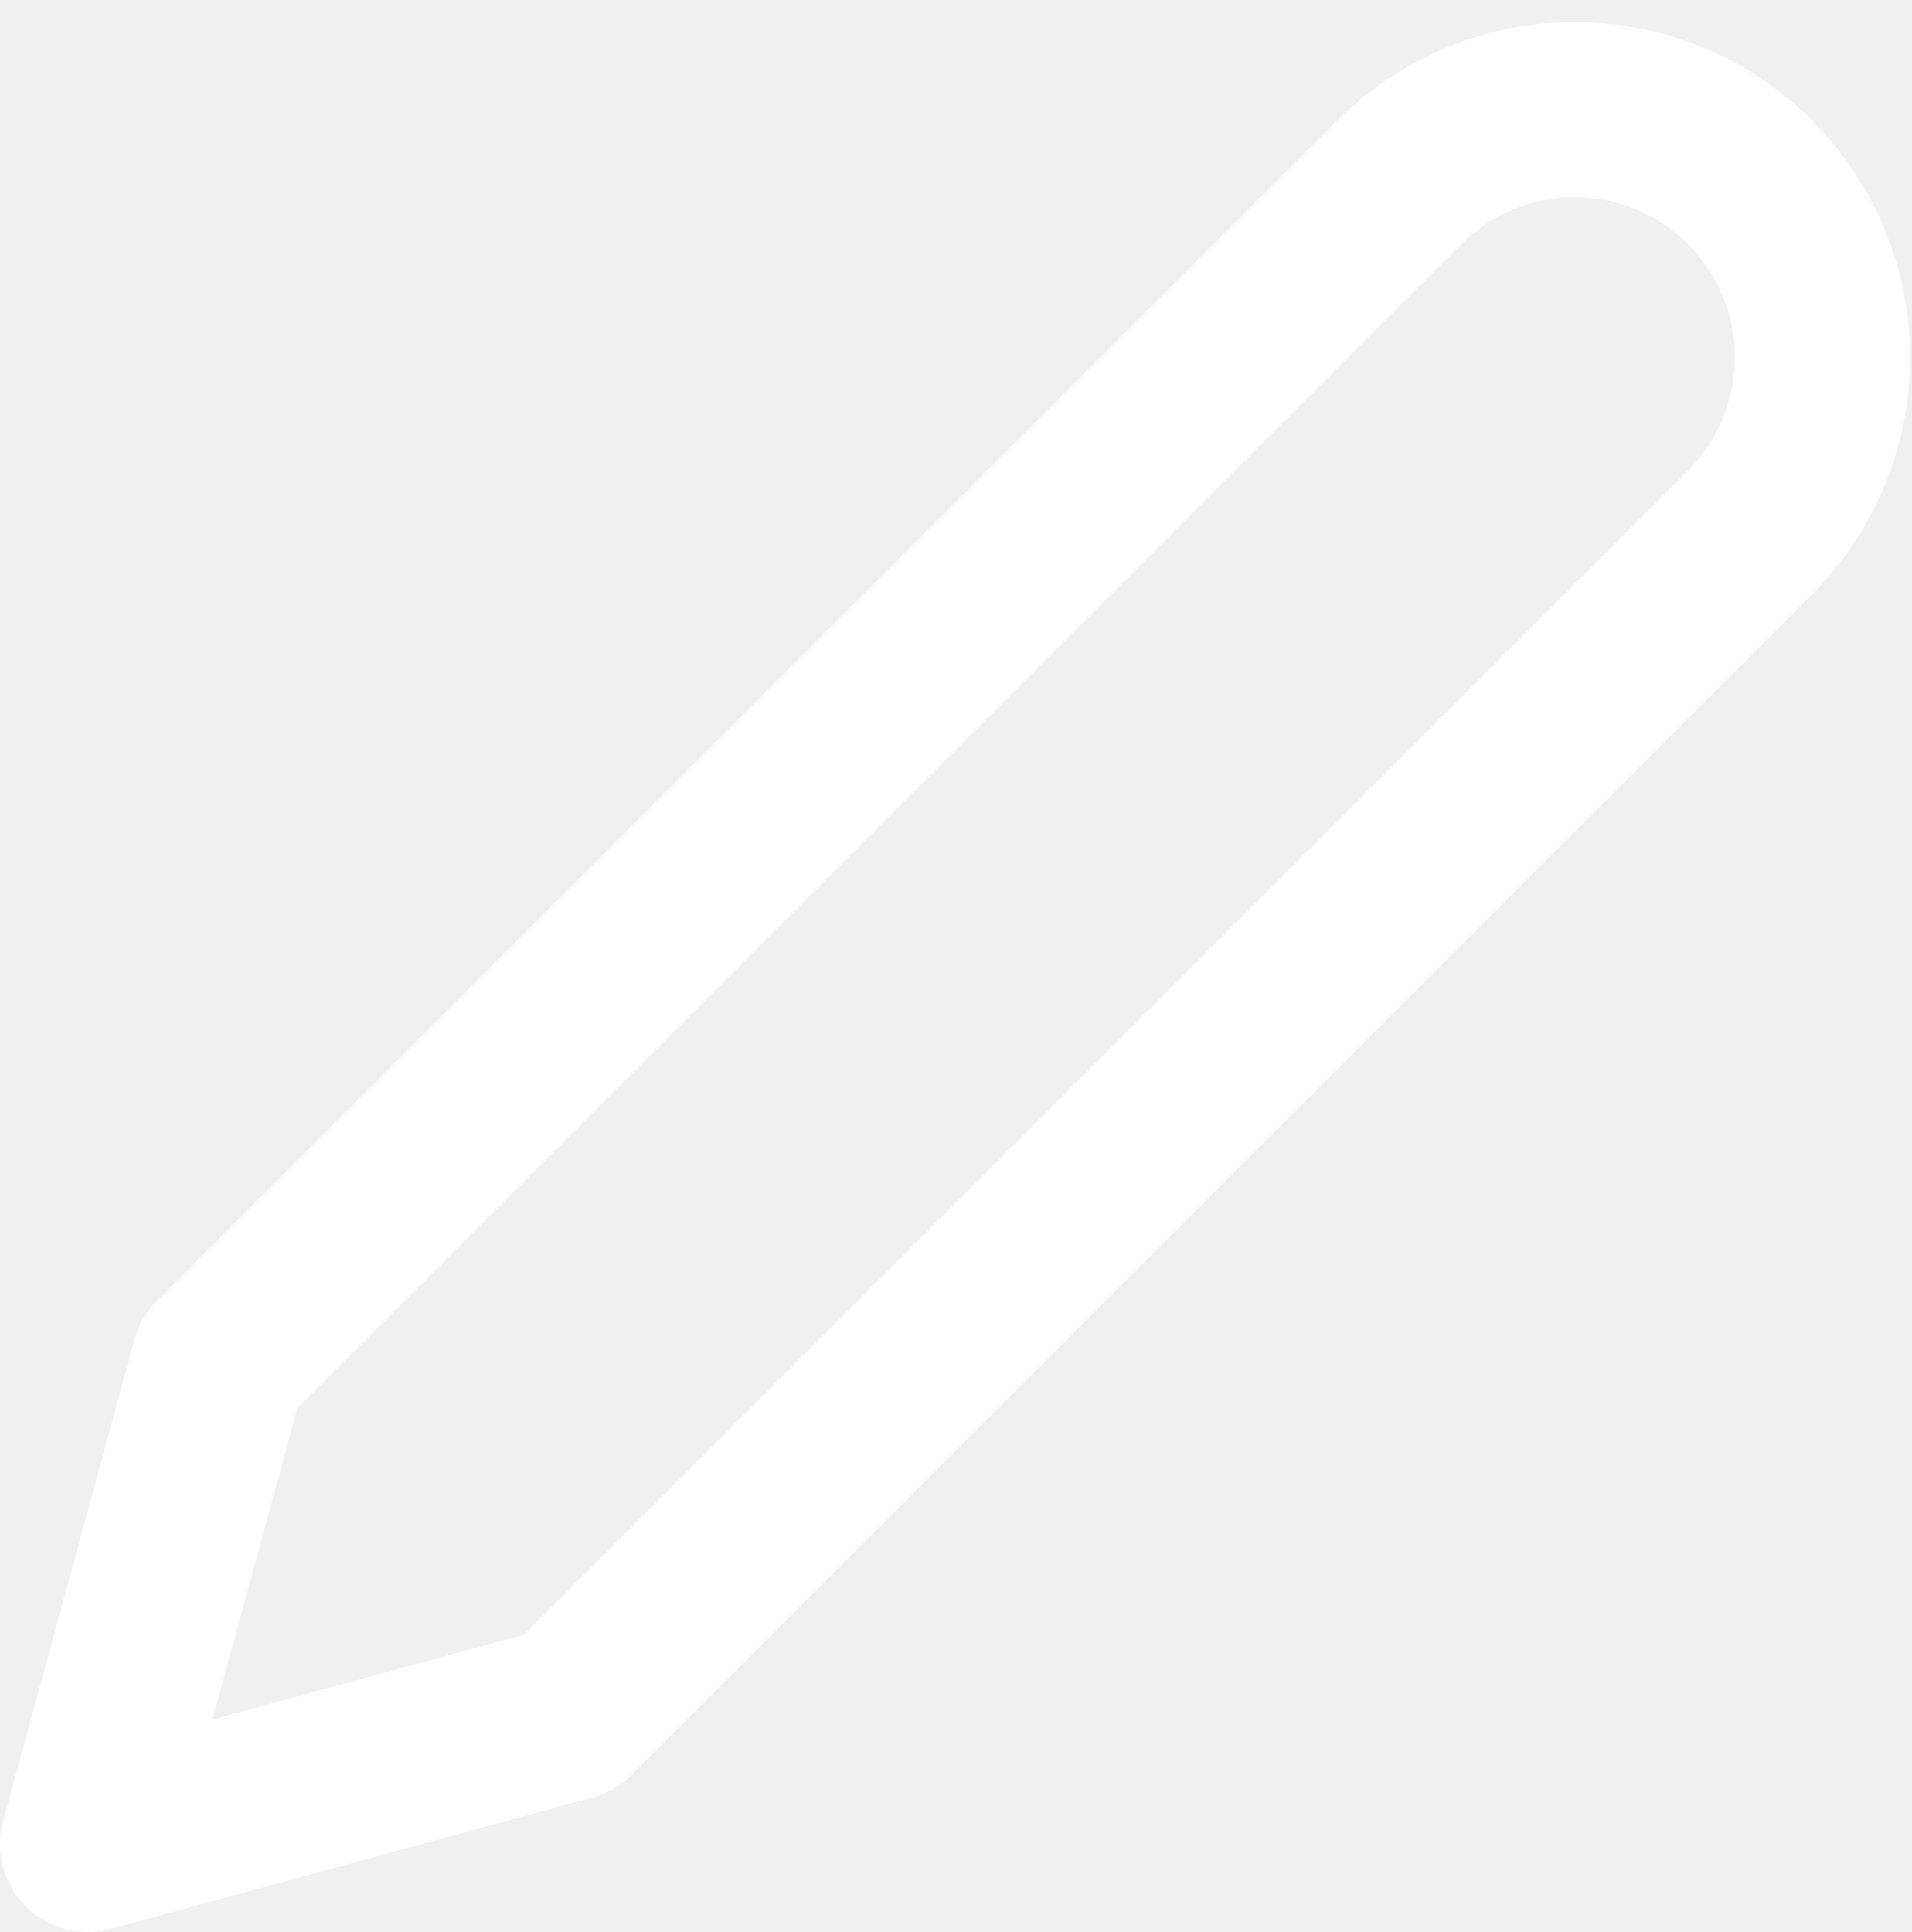
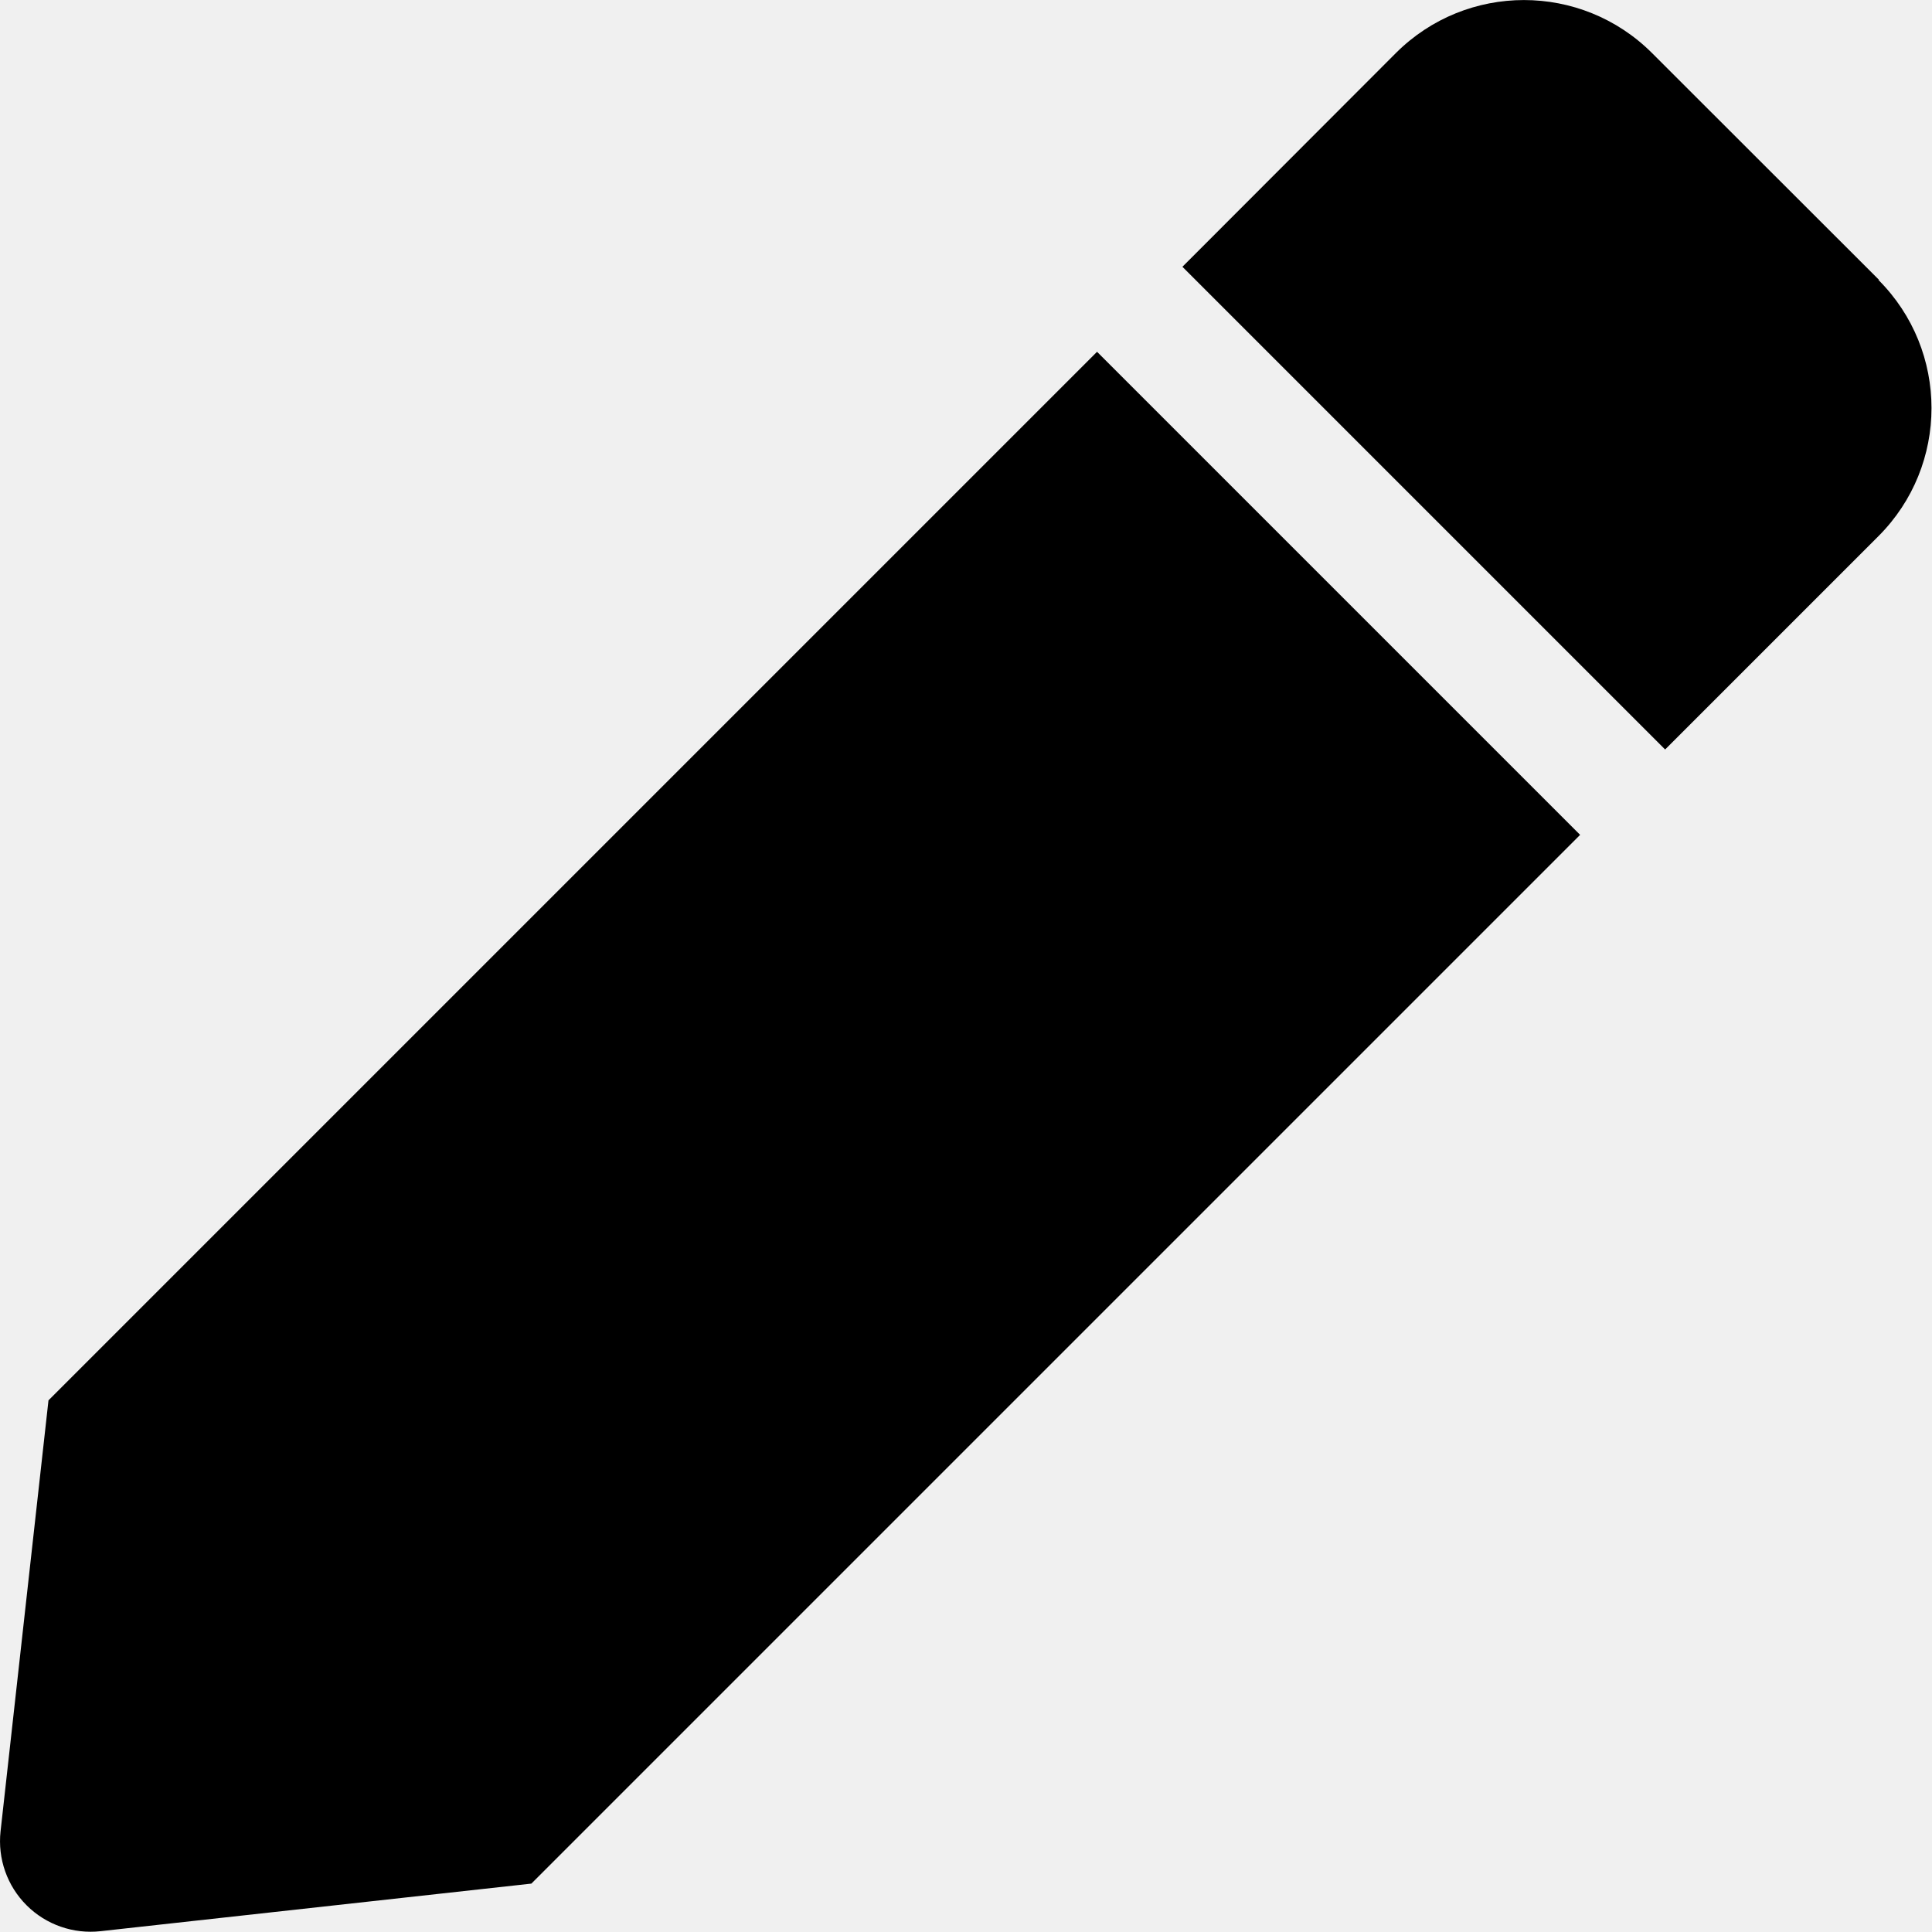
- <svg xmlns="http://www.w3.org/2000/svg" width="19.1" height="19.303" viewBox="0 0 19.1 19.303">
-   <path id="Icon_feather-edit-2" data-name="Icon feather-edit-2" d="M14.875,2.625a2.475,2.475,0,0,1,3.5,3.5L6.563,17.938,1.75,19.25l1.313-4.812Z" transform="translate(-0.875 -0.822)" fill="none" stroke="#fff" stroke-linecap="round" stroke-linejoin="round" stroke-width="1.75" />
+ <svg xmlns="http://www.w3.org/2000/svg" width="21.001" height="21" viewBox="0 0 21.001 21">
+   <path id="Icon_awesome-pen" data-name="Icon awesome-pen" d="M11.925,3.824l5.251,5.251-11.4,11.4-4.682.517A.984.984,0,0,1,.006,19.907l.521-4.685,11.4-11.4Zm8.5-.782L17.958.577a1.97,1.97,0,0,0-2.785,0L12.853,2.9,18.1,8.147l2.319-2.319a1.97,1.97,0,0,0,0-2.785Z" transform="translate(0 0)" />
</svg>
